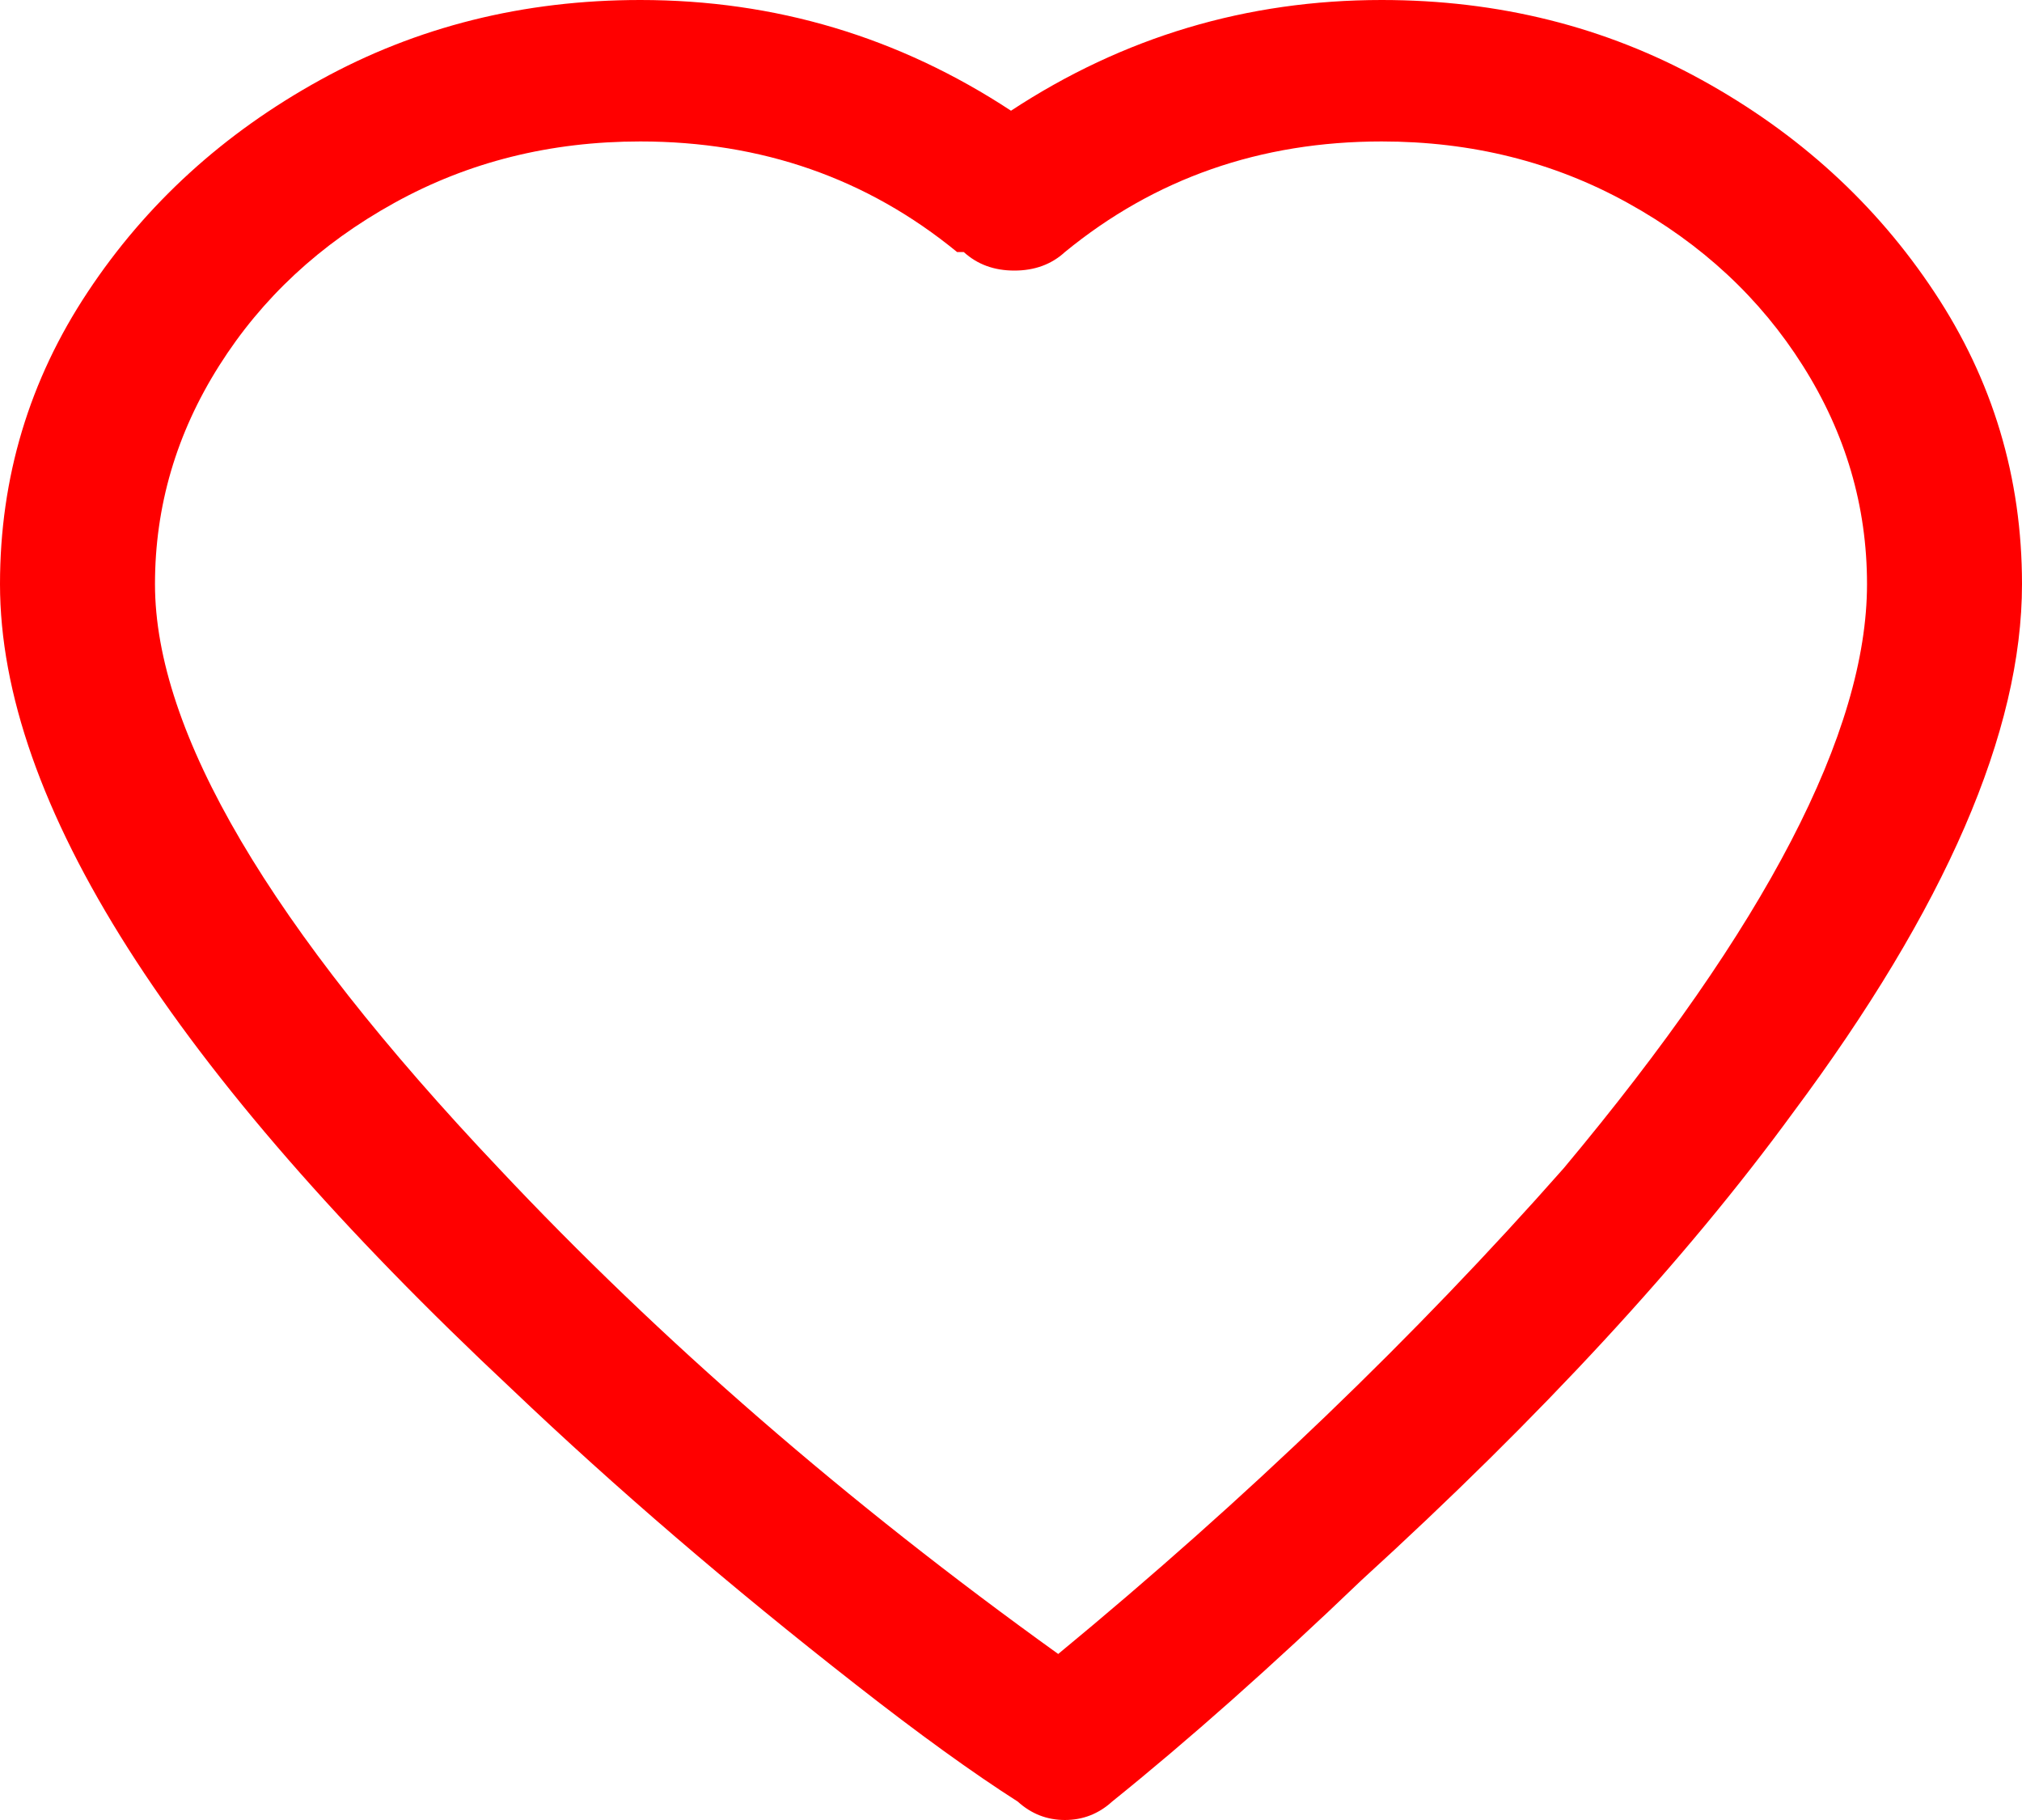
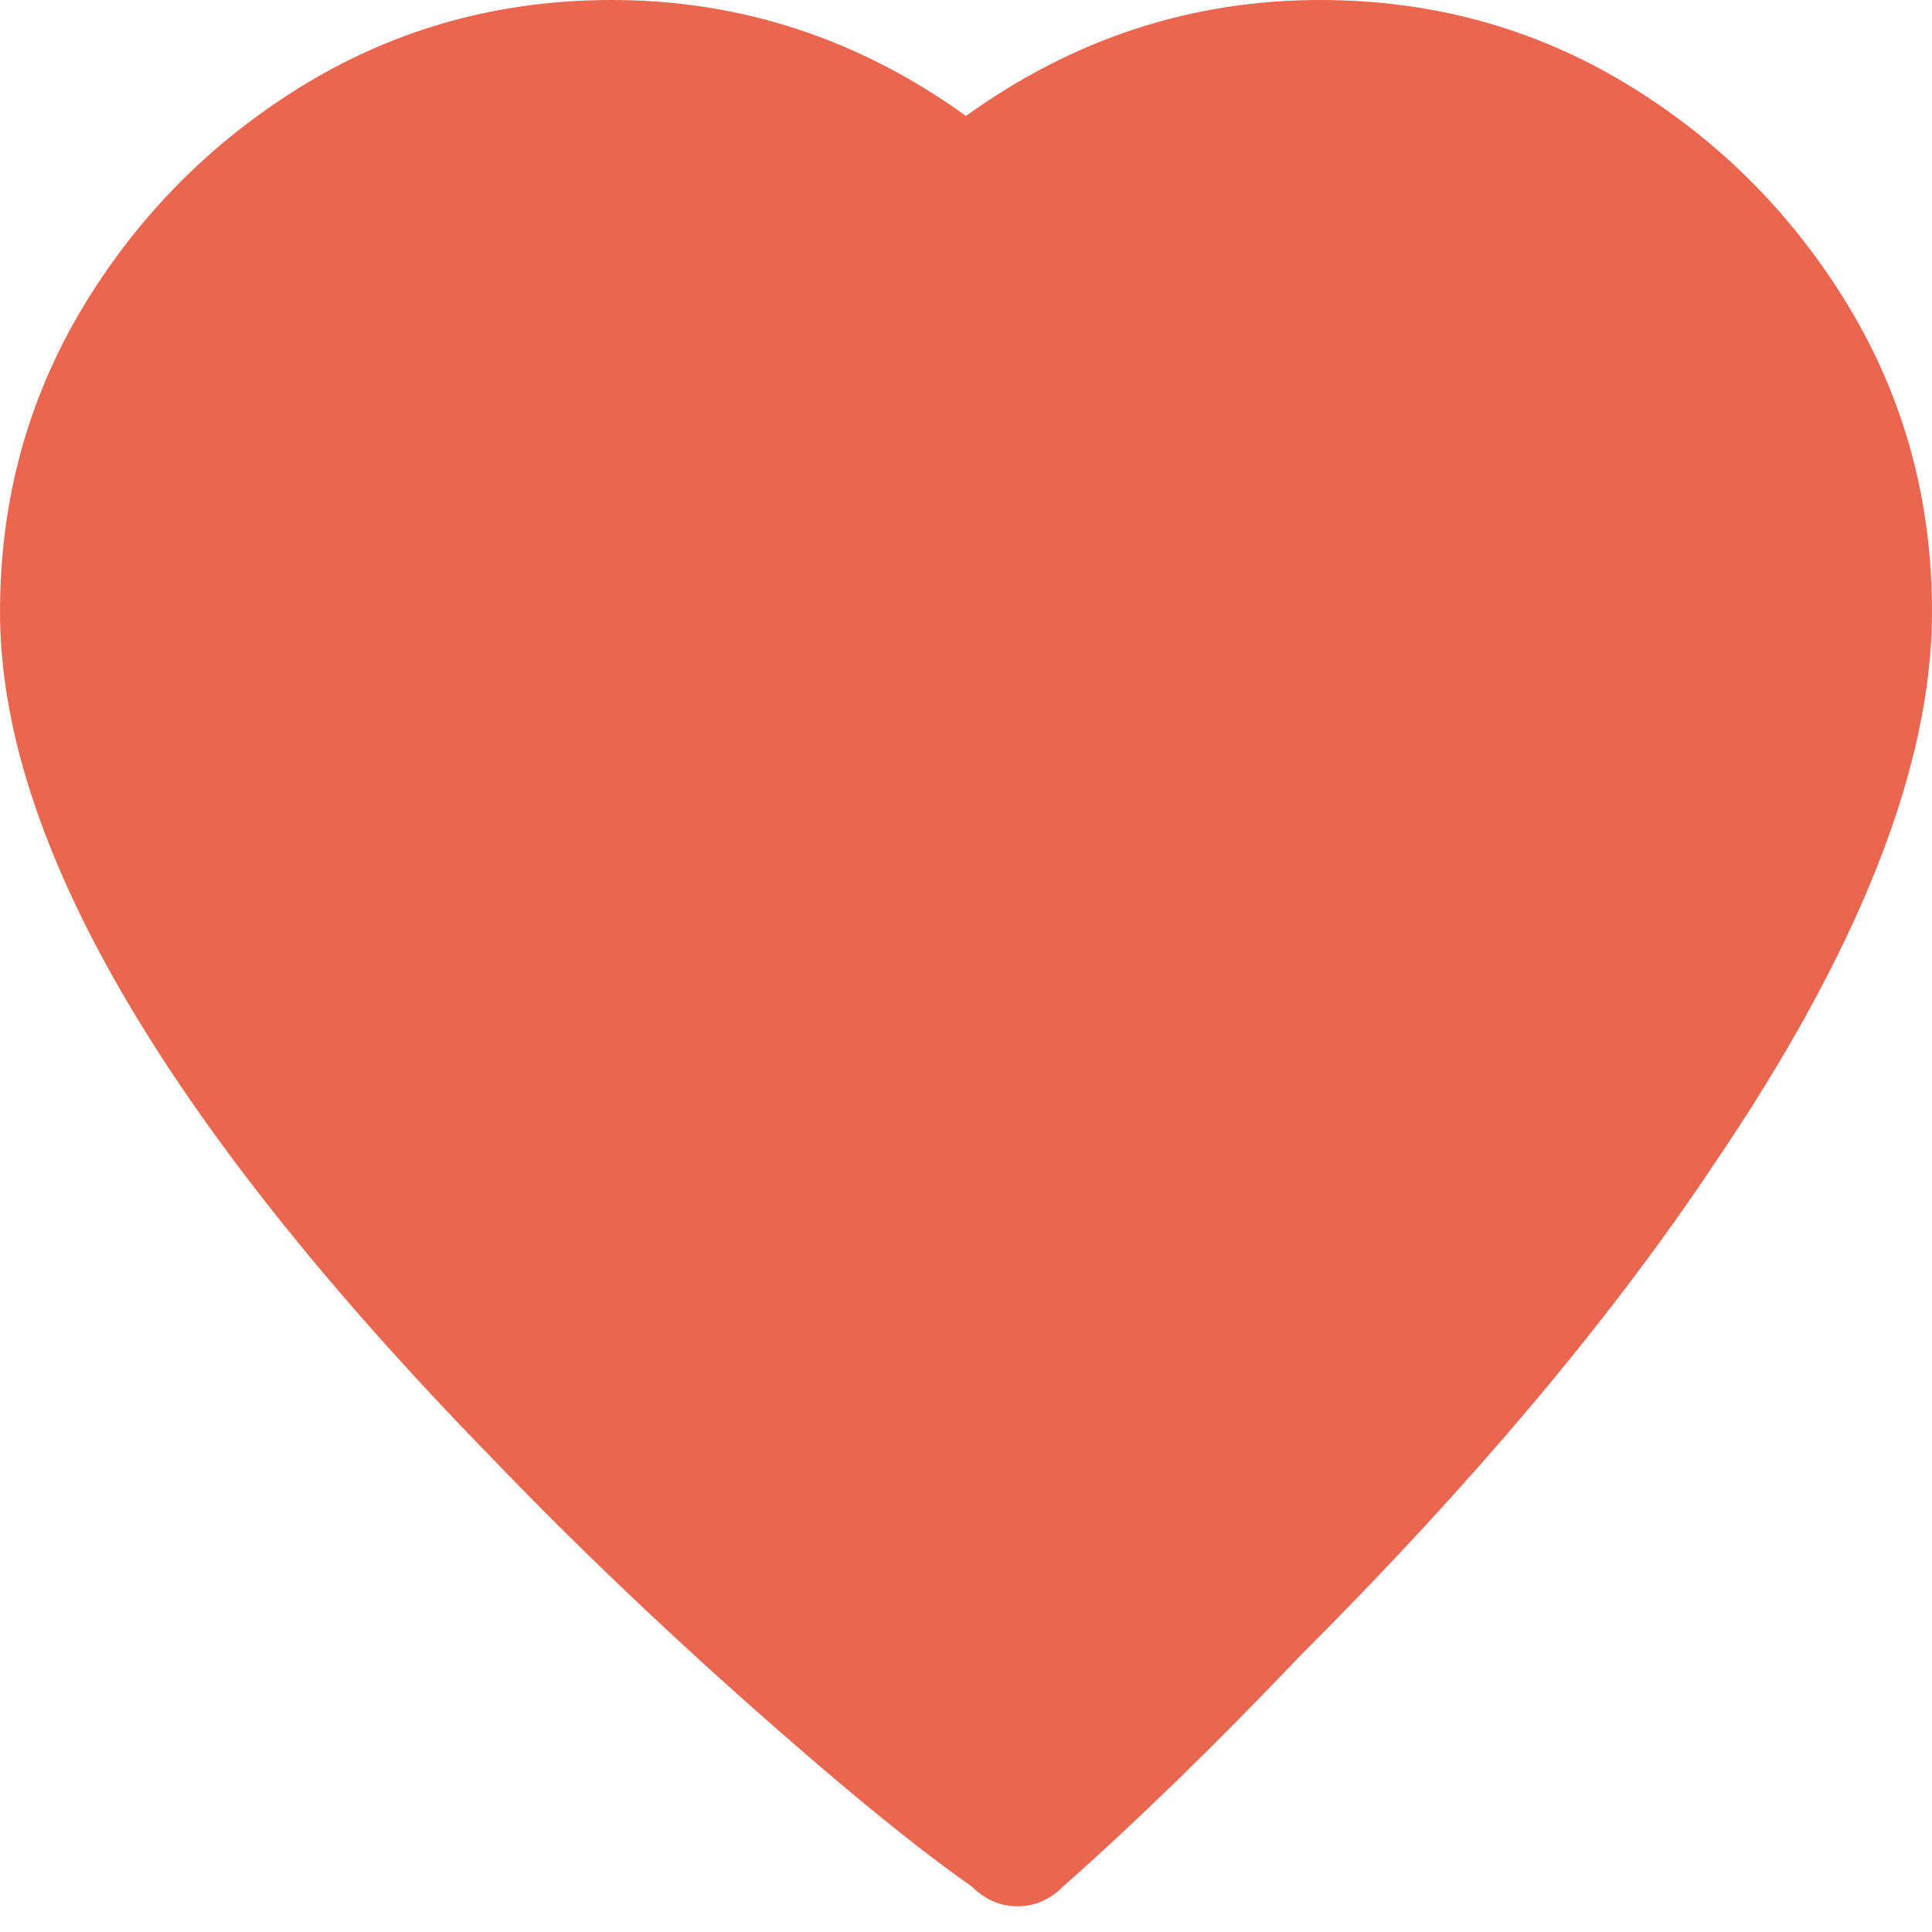
- <svg xmlns="http://www.w3.org/2000/svg" width="20" height="18" viewBox="0 0 20 18" fill="none">
-   <path d="M13.667 -2.98023e-07C12.333 -2.98023e-07 11.111 0.365 10 1.095C8.889 0.365 7.667 -2.98023e-07 6.333 -2.98023e-07C5.178 -2.98023e-07 4.122 0.264 3.167 0.791C2.211 1.318 1.444 2.017 0.867 2.889C0.289 3.76 0 4.723 0 5.777C0 7.926 1.689 10.581 5.067 13.743C6.089 14.716 7.222 15.689 8.467 16.662C9.089 17.149 9.622 17.534 10.067 17.818C10.2 17.939 10.356 18 10.533 18C10.711 18 10.867 17.939 11 17.818C11.756 17.209 12.578 16.48 13.467 15.628C15.244 14.007 16.667 12.466 17.733 11.007C19.244 8.98 20 7.236 20 5.777C20 4.723 19.711 3.76 19.133 2.889C18.556 2.017 17.789 1.318 16.833 0.791C15.878 0.264 14.822 -2.98023e-07 13.667 -2.98023e-07ZM10.467 16.358C8.378 14.858 6.533 13.257 4.933 11.554C2.667 9.162 1.533 7.236 1.533 5.777C1.533 5.007 1.744 4.287 2.167 3.618C2.589 2.949 3.167 2.412 3.9 2.007C4.633 1.601 5.444 1.399 6.333 1.399C7.533 1.399 8.578 1.764 9.467 2.493H9.533C9.667 2.615 9.833 2.676 10.033 2.676C10.233 2.676 10.4 2.615 10.533 2.493C11.422 1.764 12.467 1.399 13.667 1.399C14.556 1.399 15.367 1.601 16.1 2.007C16.833 2.412 17.411 2.949 17.833 3.618C18.256 4.287 18.467 5.007 18.467 5.777C18.467 7.236 17.467 9.162 15.467 11.554C14 13.216 12.333 14.818 10.467 16.358Z" fill="#FF0000" />
+ <svg xmlns="http://www.w3.org/2000/svg" width="16" height="16" viewBox="0 0 16 16" fill="none">
+   <path d="M10.933 -4.57764e-05C9.867 -4.57764e-05 8.889 0.32 8 0.96C7.111 0.32 6.133 -4.57764e-05 5.067 -4.57764e-05C4.142 -4.57764e-05 3.298 0.231 2.533 0.693C1.769 1.156 1.156 1.769 0.693 2.533C0.231 3.298 0 4.142 0 5.067C0 6.951 1.351 9.28 4.053 12.053C4.871 12.907 5.778 13.76 6.773 14.613C7.271 15.04 7.698 15.378 8.053 15.627C8.16 15.733 8.284 15.787 8.427 15.787C8.569 15.787 8.693 15.733 8.8 15.627C9.404 15.093 10.062 14.453 10.773 13.707C12.196 12.284 13.333 10.933 14.187 9.653C15.396 7.876 16 6.347 16 5.067C16 4.142 15.769 3.298 15.307 2.533C14.844 1.769 14.231 1.156 13.467 0.693C12.702 0.231 11.858 -4.57764e-05 10.933 -4.57764e-05Z" fill="#EB664E" />
</svg>
